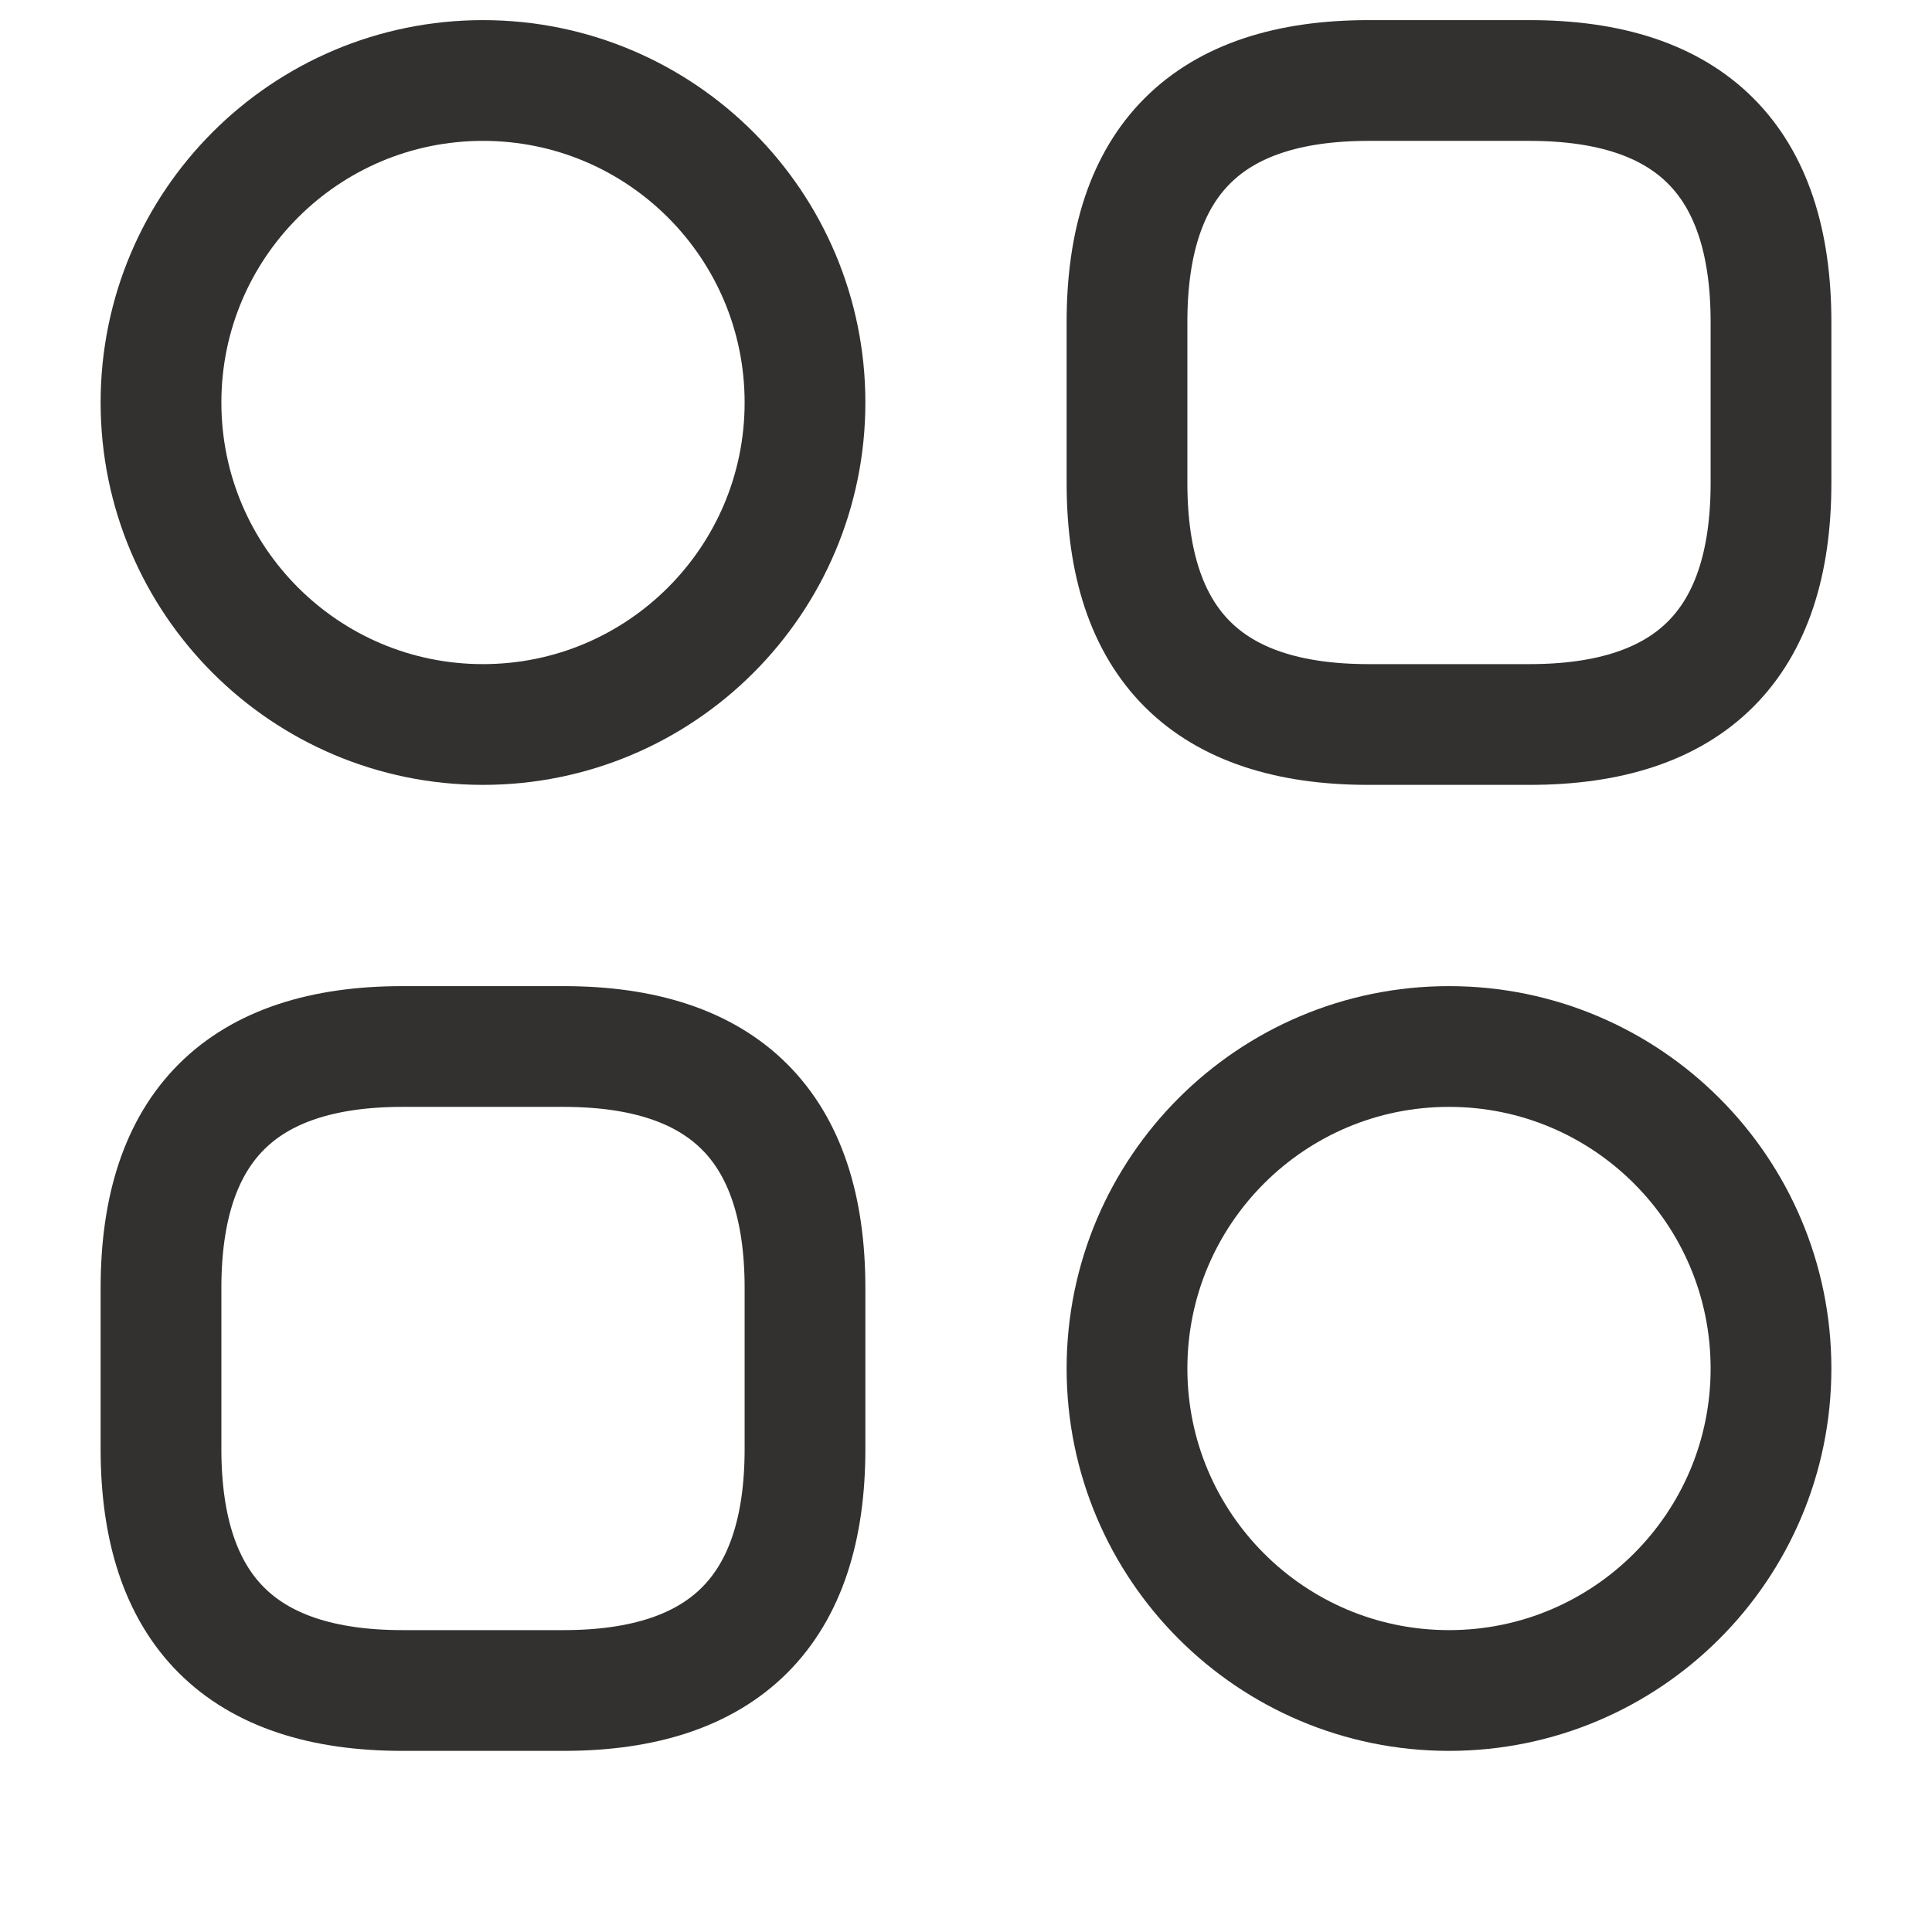
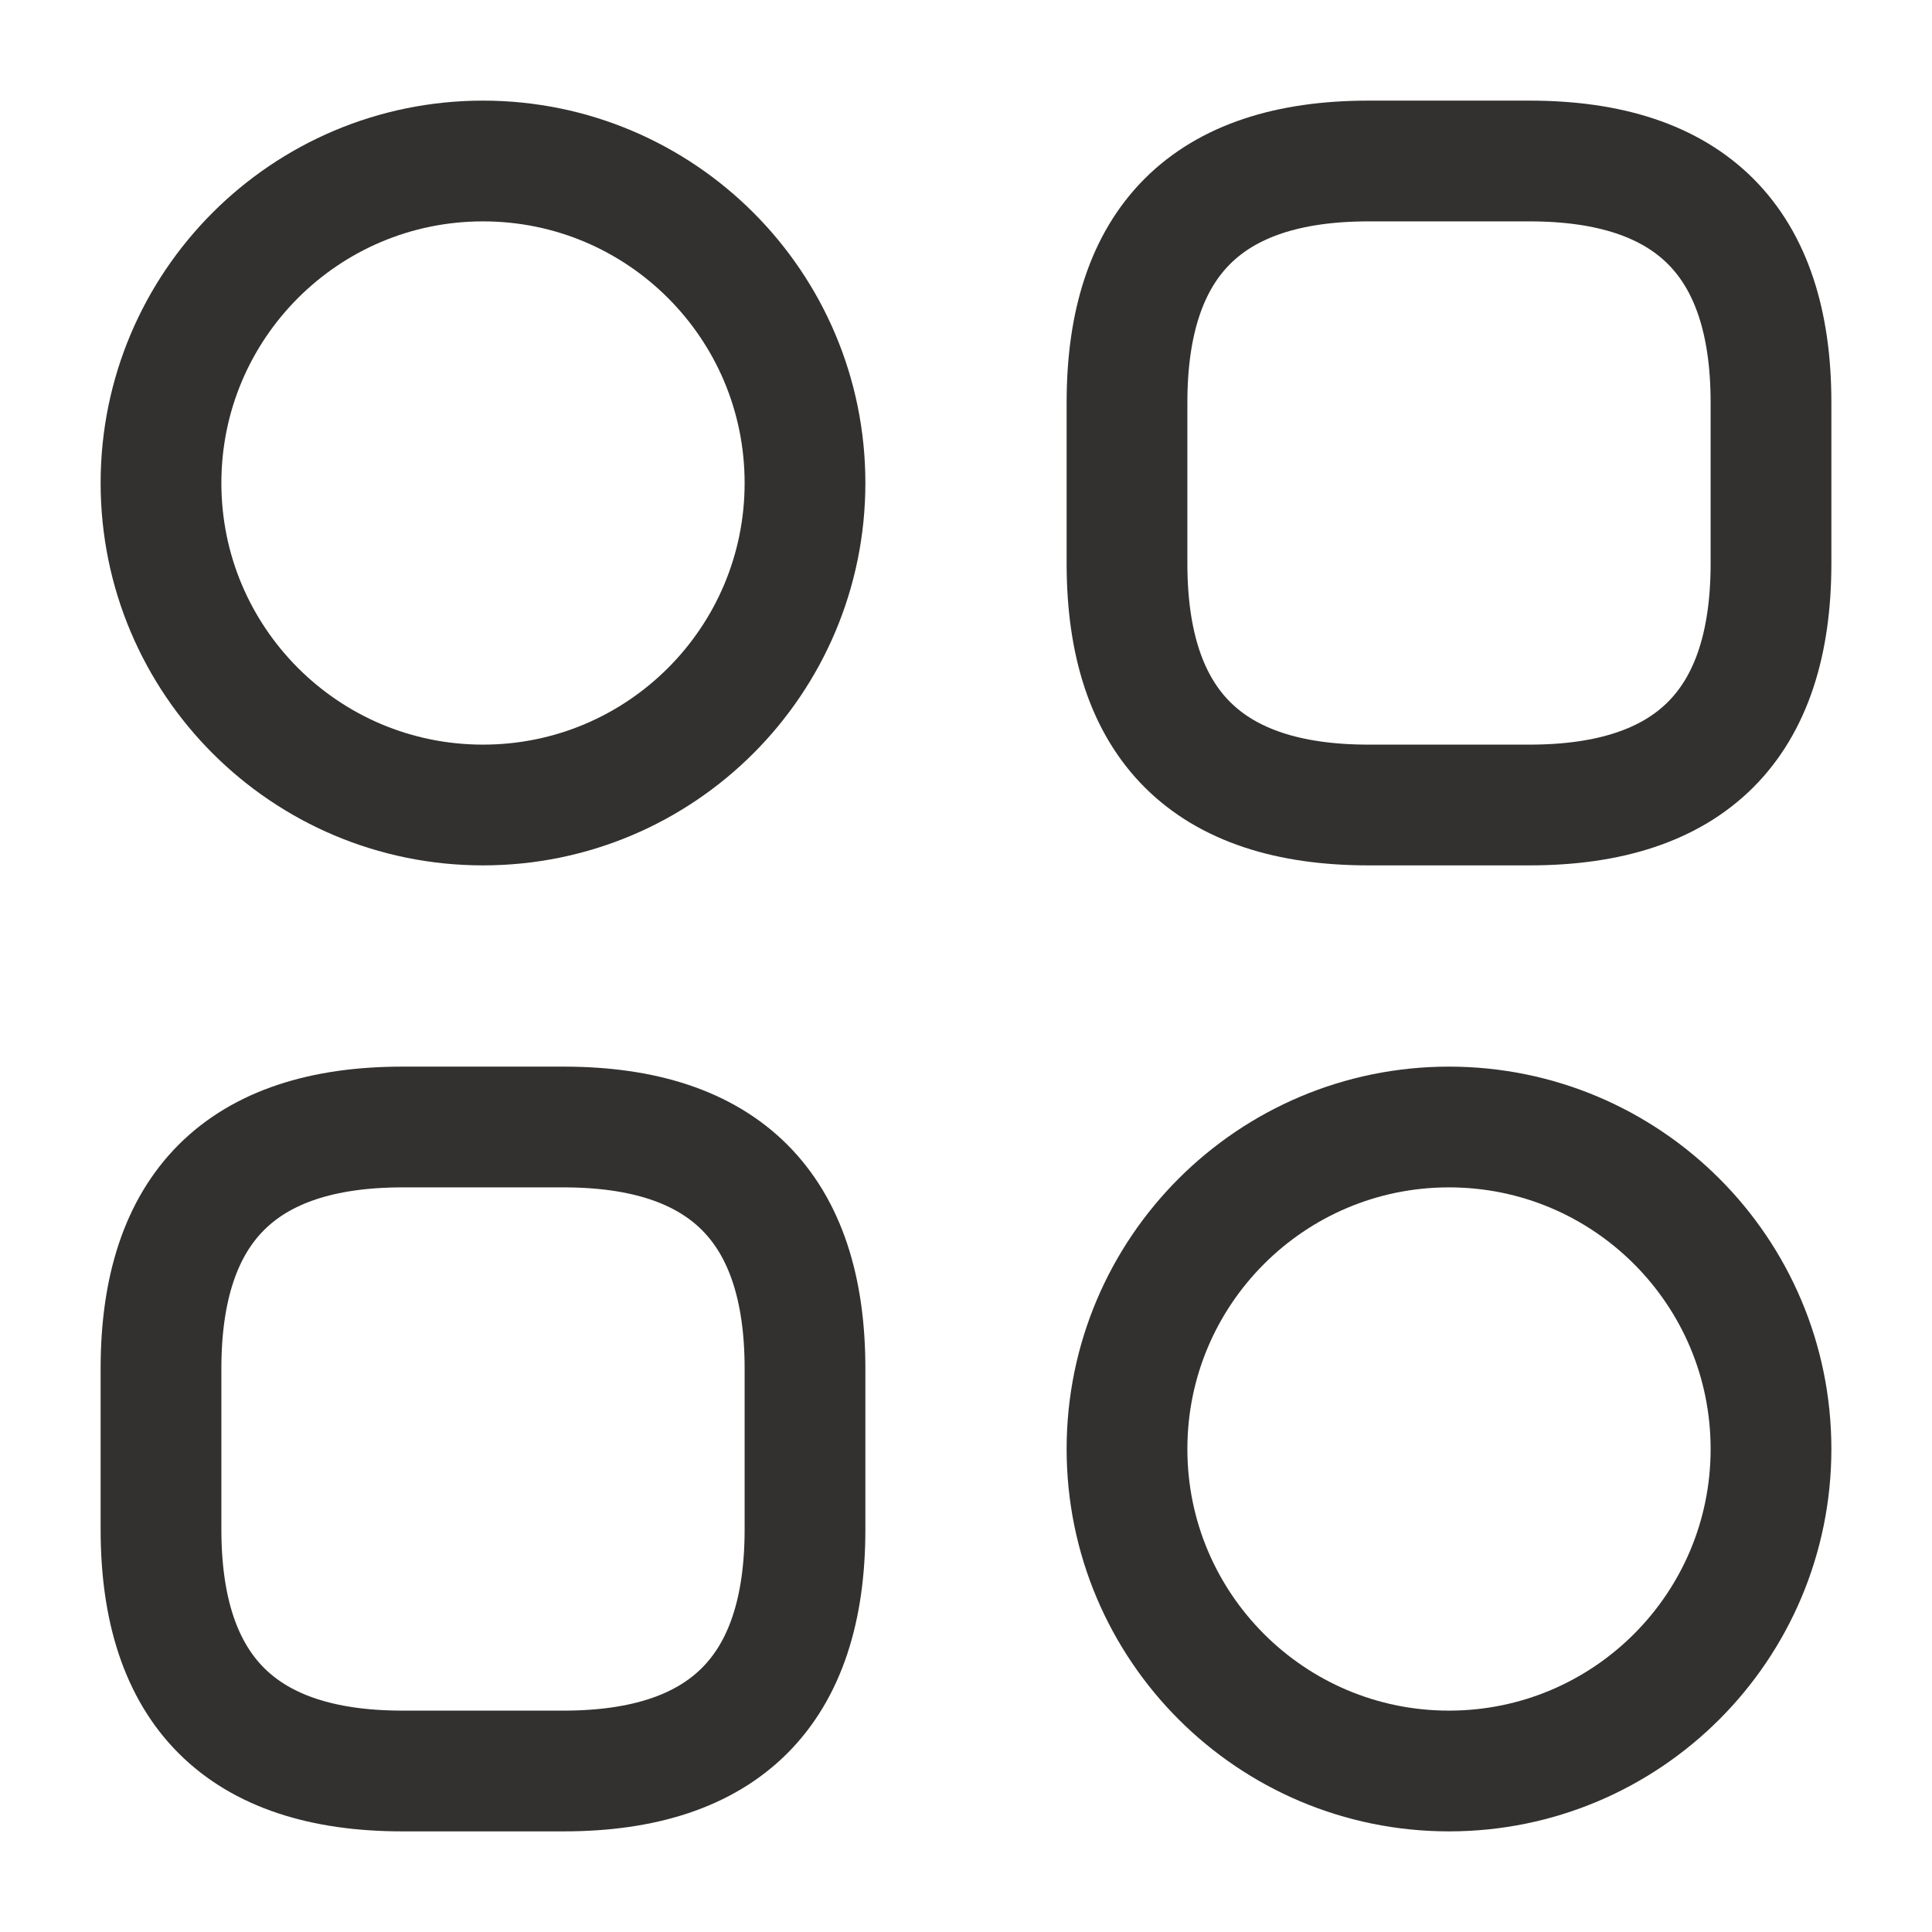
- <svg xmlns="http://www.w3.org/2000/svg" width="18" height="18" viewBox="0 0 24 24" fill="none">
-   <path d="M17 9H19C21 9 22 8 22 6V4C22 2 21 1 19 1H17C15 1 14 2 14 4V6C14 8 15 9 17 9Z" stroke="#323130" stroke-width="1.5" stroke-miterlimit="10" stroke-linecap="round" stroke-linejoin="round" />
-   <path d="M5 21H7C9 21 10 20 10 18V16C10 14 9 13 7 13H5C3 13 2 14 2 16V18C2 20 3 21 5 21Z" stroke="#323130" stroke-width="1.5" stroke-miterlimit="10" stroke-linecap="round" stroke-linejoin="round" />
-   <path d="M6 9C8.209 9 10 7.209 10 5C10 2.791 8.209 1 6 1C3.791 1 2 2.791 2 5C2 7.209 3.791 9 6 9Z" stroke="#323130" stroke-width="1.5" stroke-miterlimit="10" stroke-linecap="round" stroke-linejoin="round" />
-   <path d="M18 21C20.209 21 22 19.209 22 17C22 14.791 20.209 13 18 13C15.791 13 14 14.791 14 17C14 19.209 15.791 21 18 21Z" stroke="#323130" stroke-width="1.5" stroke-miterlimit="10" stroke-linecap="round" stroke-linejoin="round" />
+ <svg xmlns="http://www.w3.org/2000/svg" width="24" height="24" viewBox="0 0 24 24" fill="none">
+   <path d="M17 10H19C21 10 22 9 22 7V5C22 3 21 2 19 2H17C15 2 14 3 14 5V7C14 9 15 10 17 10Z" stroke="#323130" stroke-width="1.5" stroke-miterlimit="10" stroke-linecap="round" stroke-linejoin="round" />
+   <path d="M5 22H7C9 22 10 21 10 19V17C10 15 9 14 7 14H5C3 14 2 15 2 17V19C2 21 3 22 5 22Z" stroke="#323130" stroke-width="1.5" stroke-miterlimit="10" stroke-linecap="round" stroke-linejoin="round" />
+   <path d="M6 10C8.209 10 10 8.209 10 6C10 3.791 8.209 2 6 2C3.791 2 2 3.791 2 6C2 8.209 3.791 10 6 10Z" stroke="#323130" stroke-width="1.5" stroke-miterlimit="10" stroke-linecap="round" stroke-linejoin="round" />
+   <path d="M18 22C20.209 22 22 20.209 22 18C22 15.791 20.209 14 18 14C15.791 14 14 15.791 14 18C14 20.209 15.791 22 18 22Z" stroke="#323130" stroke-width="1.5" stroke-miterlimit="10" stroke-linecap="round" stroke-linejoin="round" />
</svg>
